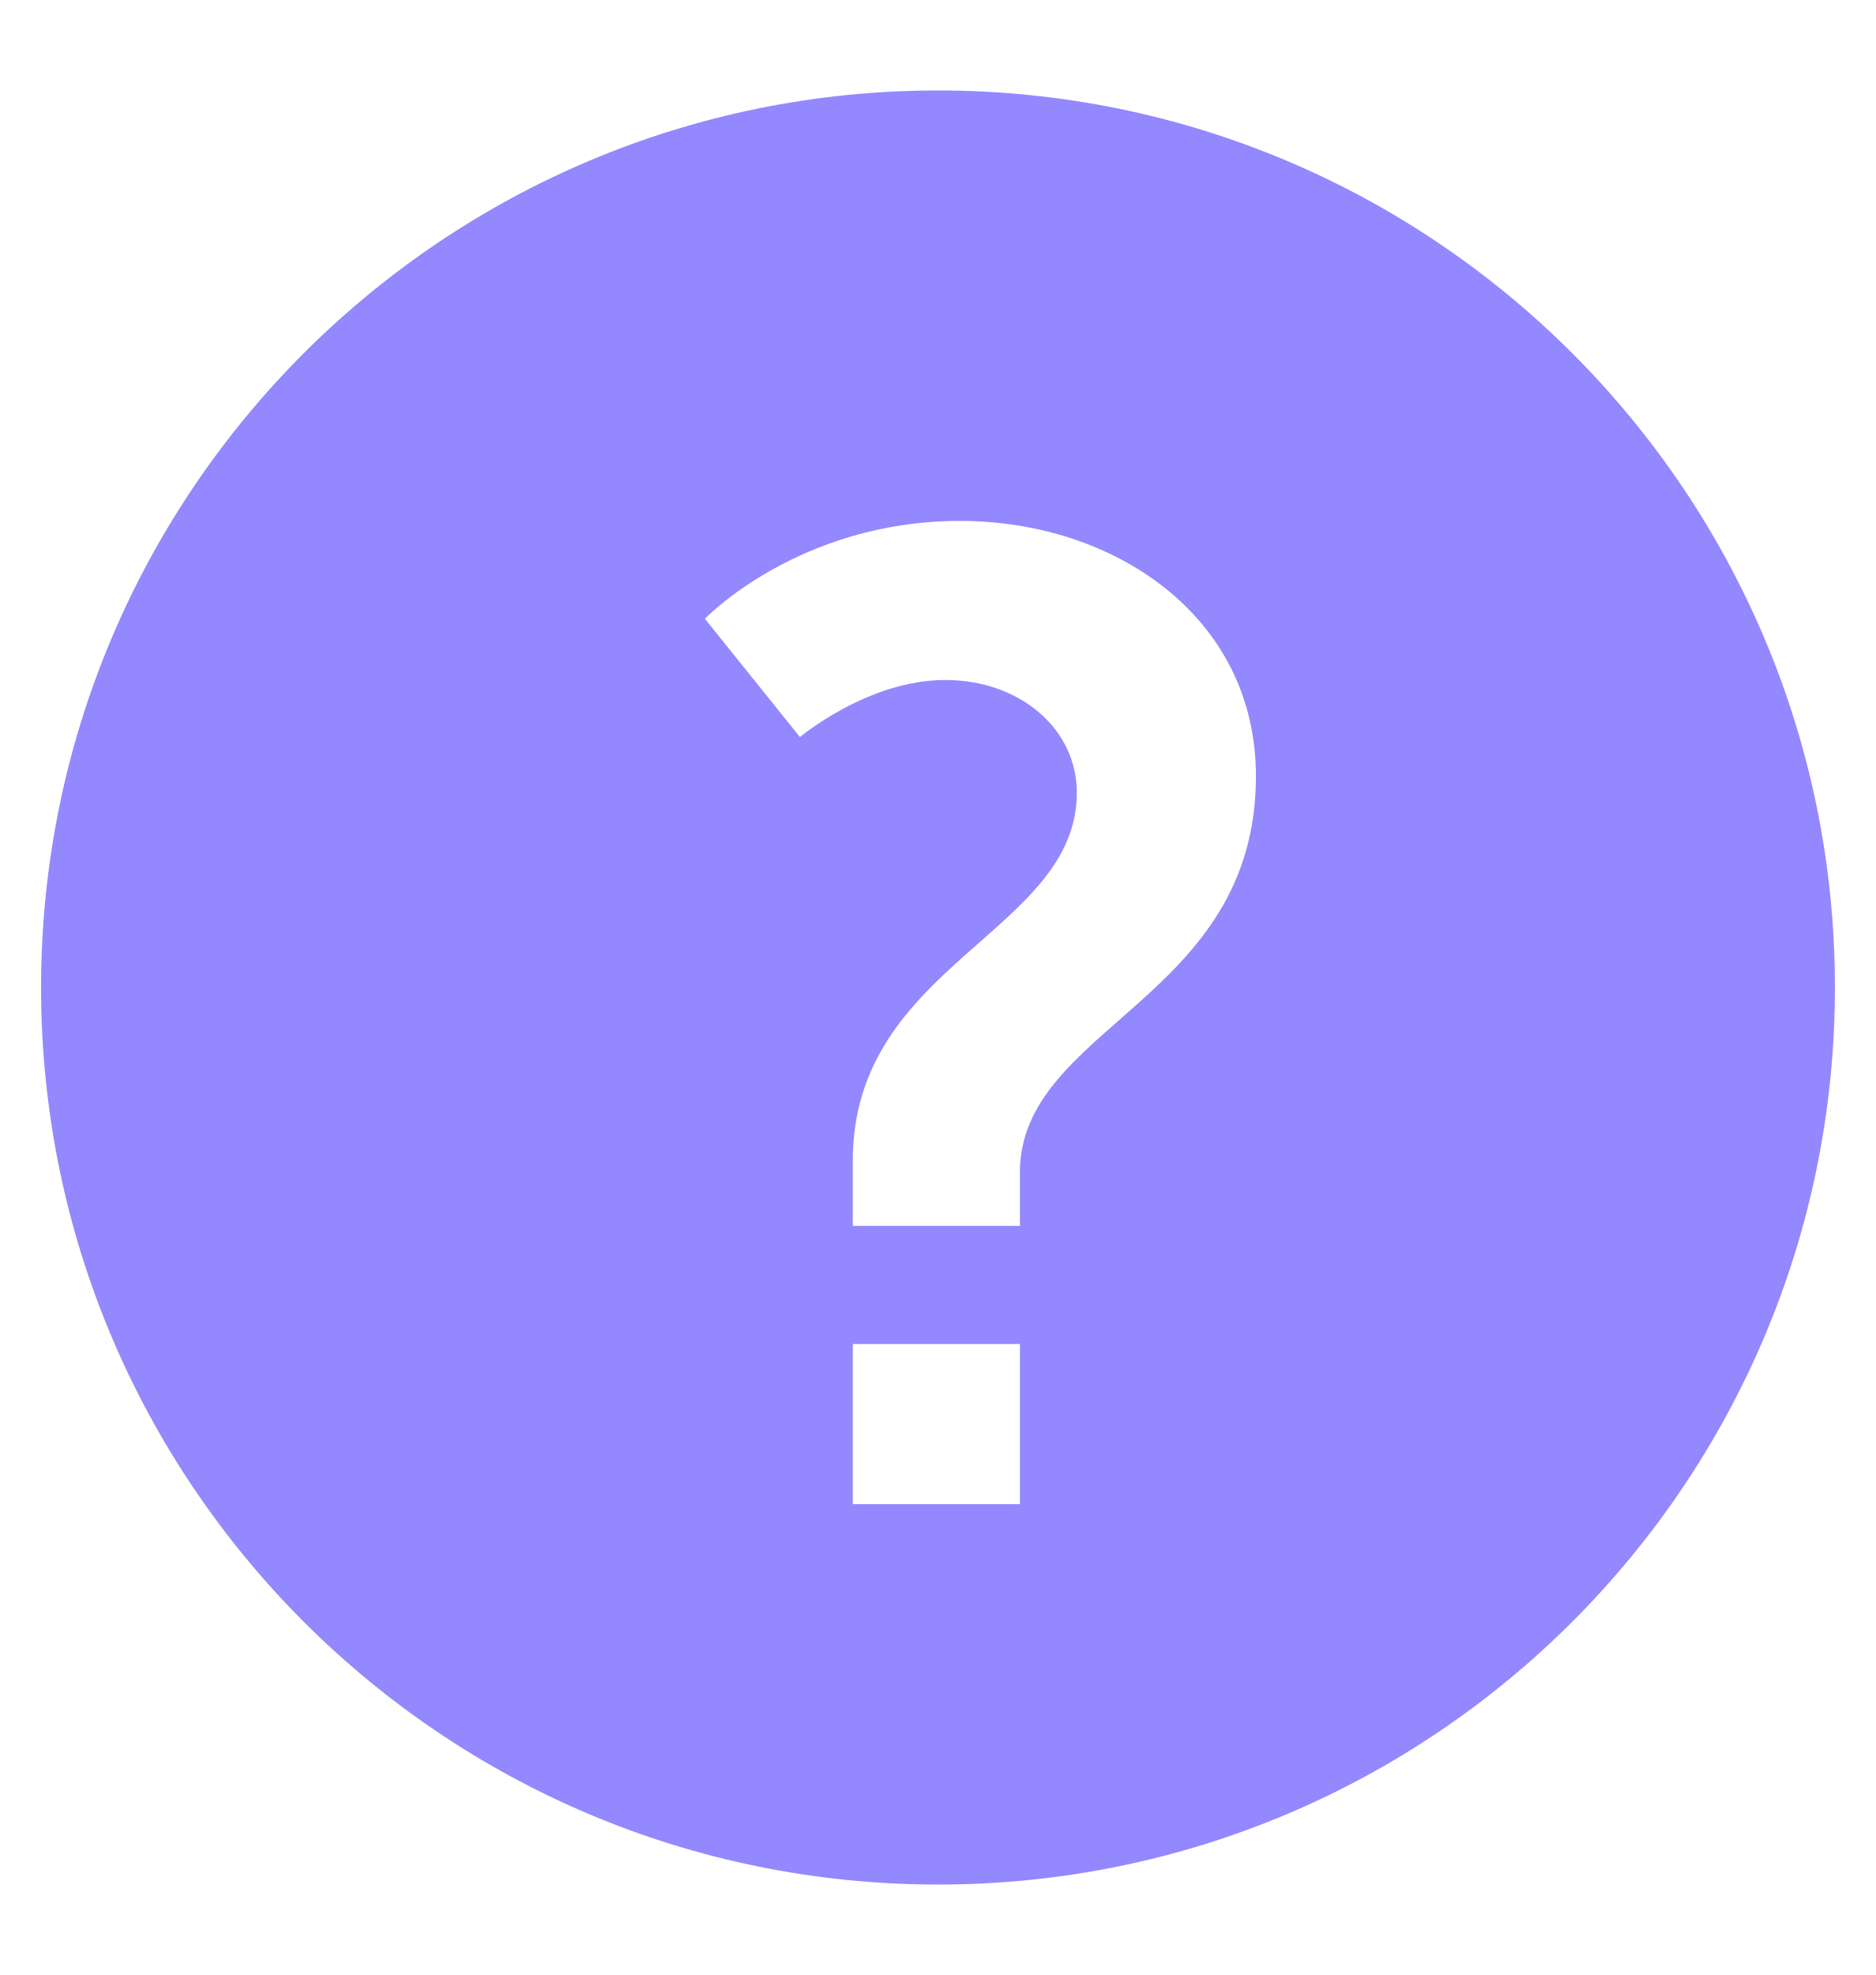
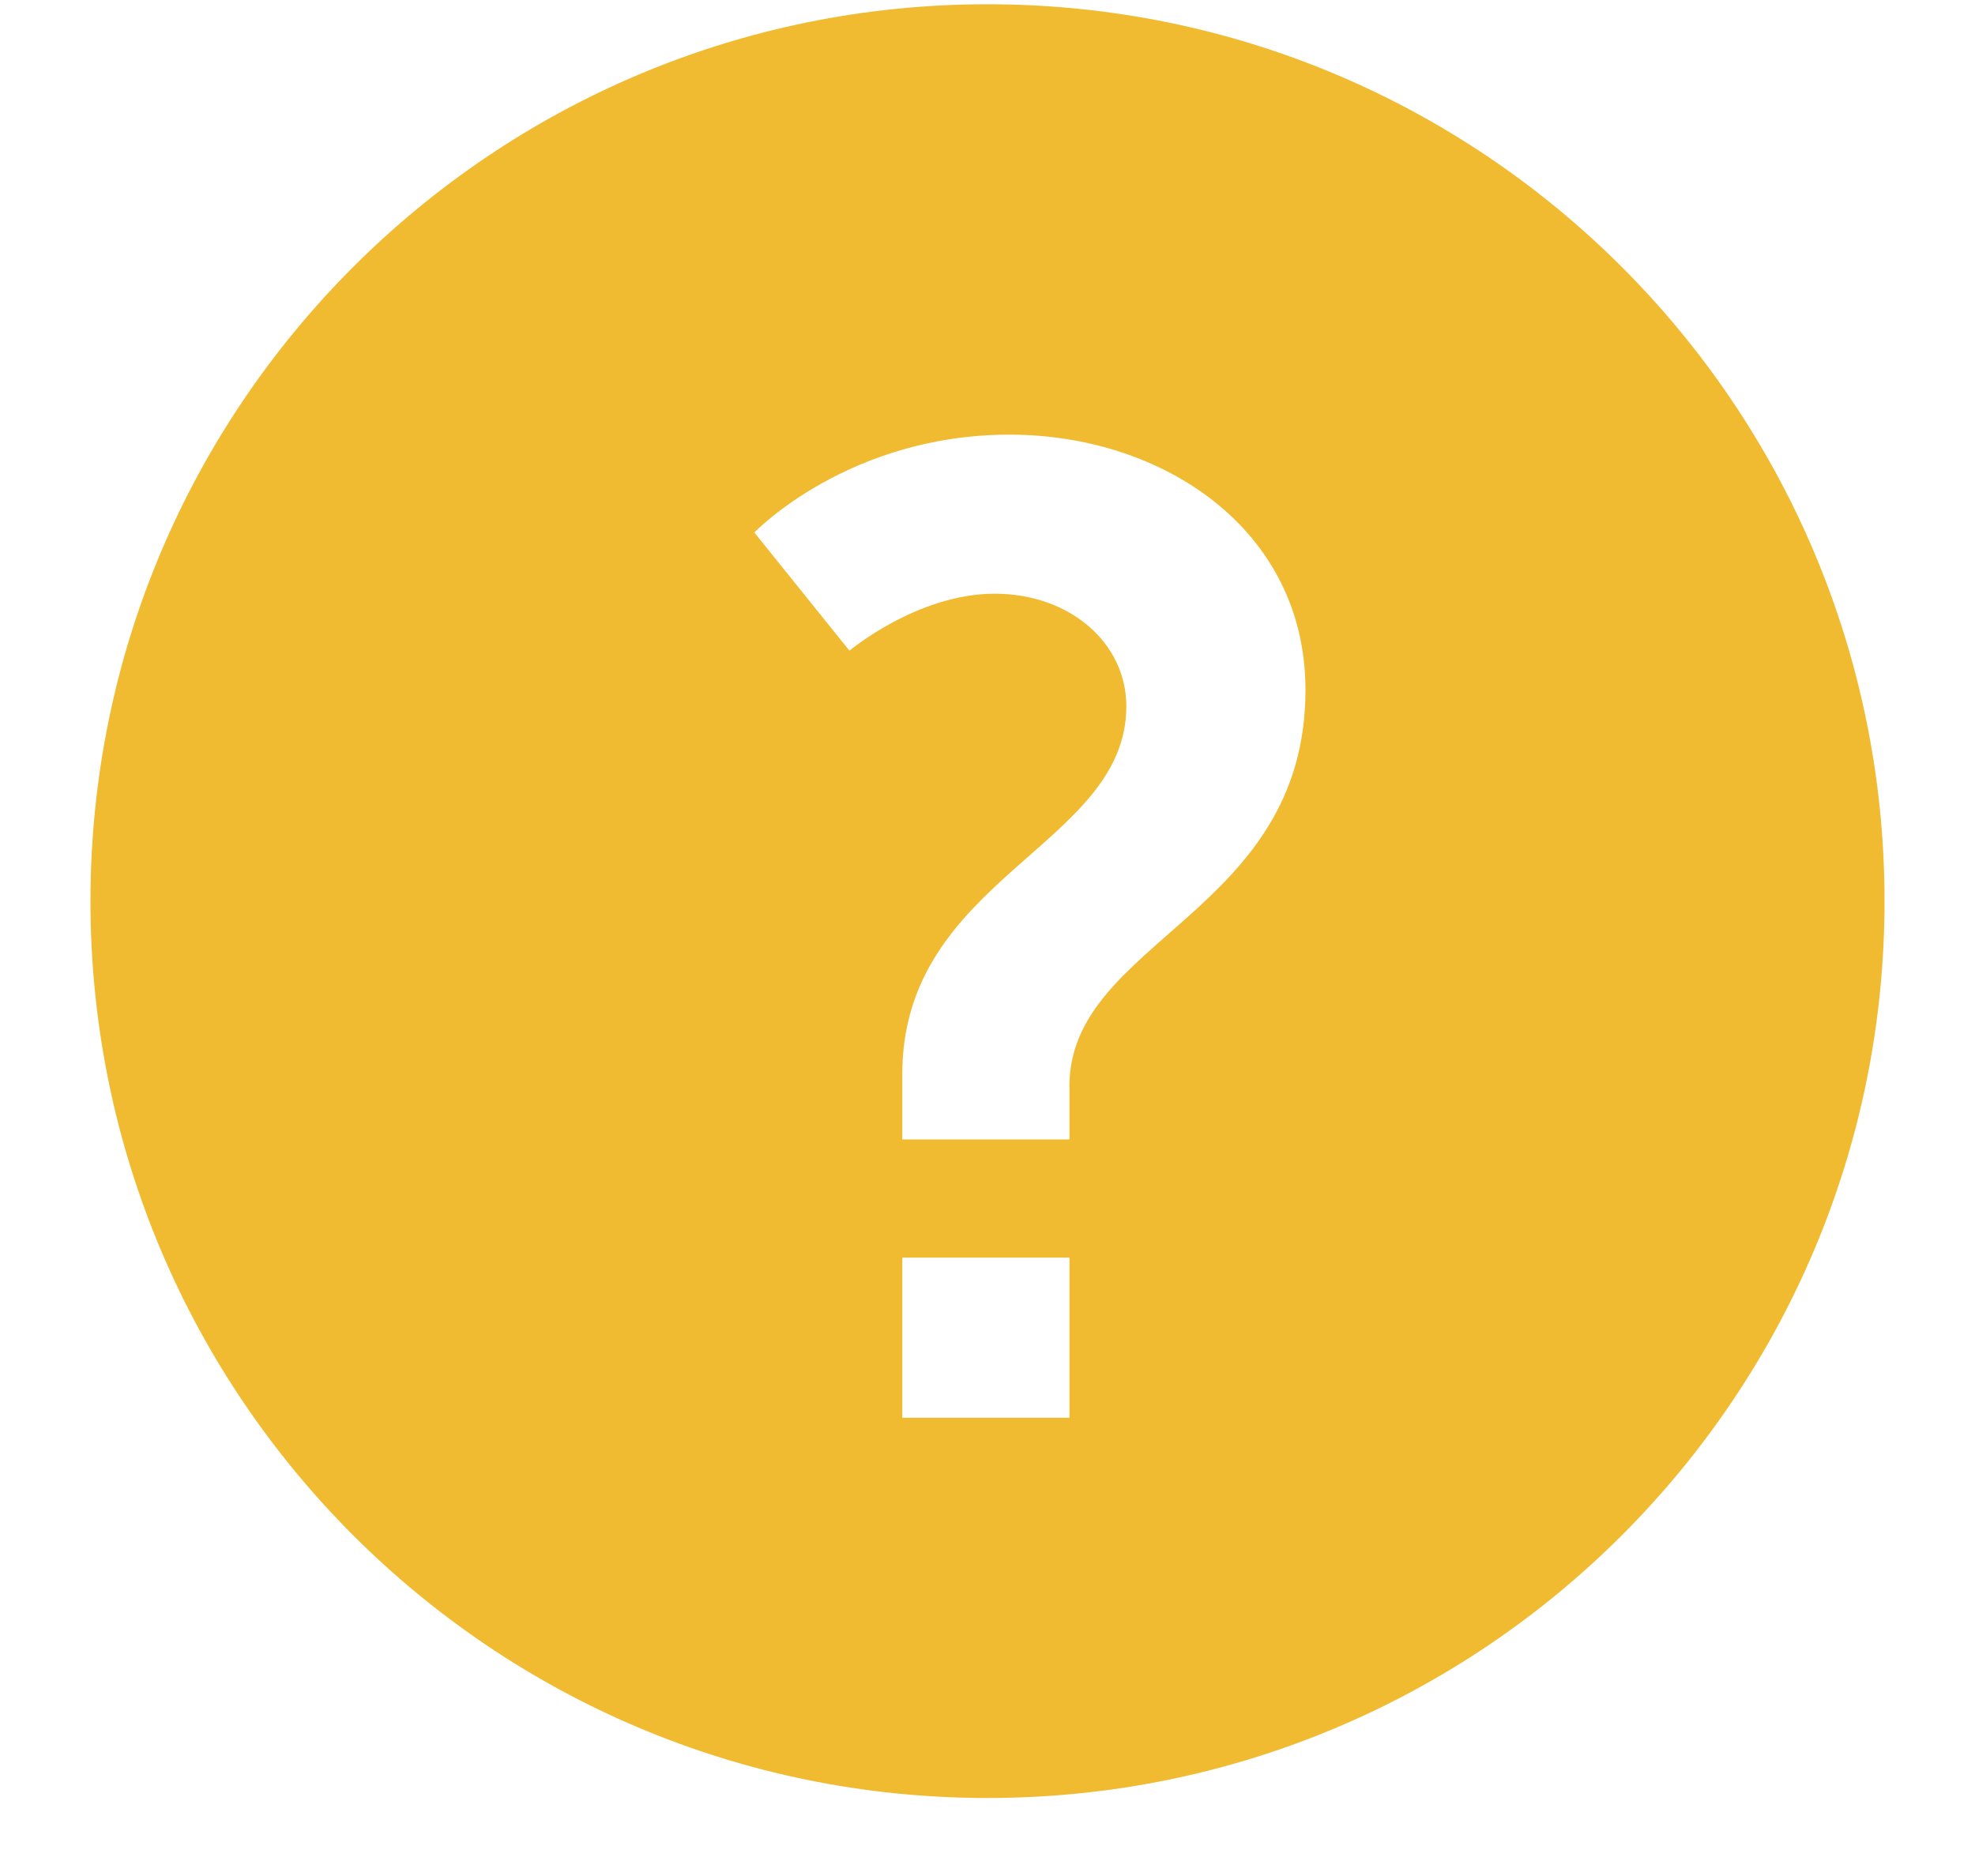
- <svg xmlns="http://www.w3.org/2000/svg" width="19" height="20" viewBox="0 0 19 20" fill="none">
-   <path d="M9.5 0.916C4.483 0.916 0.416 4.983 0.416 10C0.416 15.017 4.483 19.084 9.5 19.084C14.517 19.084 18.584 15.017 18.584 10C18.584 4.983 14.517 0.916 9.5 0.916ZM10.33 15.232H8.637V13.61H10.33V15.232ZM10.33 11.877V12.414H8.637V11.754C8.637 9.76 10.906 9.444 10.906 8.027C10.906 7.381 10.329 6.886 9.573 6.886C8.789 6.886 8.102 7.464 8.102 7.464L7.139 6.266C7.139 6.266 8.087 5.275 9.724 5.275C11.277 5.275 12.72 6.237 12.72 7.86C12.72 10.13 10.329 10.391 10.329 11.877L10.33 11.877Z" fill="#9388FE" />
+ <svg xmlns="http://www.w3.org/2000/svg" width="20" height="19" viewBox="0 0 20 19" fill="none">
+   <path d="M10 0.043C4.983 0.043 0.916 4.11 0.916 9.127C0.916 14.144 4.983 18.21 10 18.21C15.017 18.21 19.084 14.144 19.084 9.127C19.084 4.11 15.017 0.043 10 0.043ZM10.83 14.359H9.137V12.737H10.83V14.359ZM10.83 11.004V11.54H9.137V10.88C9.137 8.887 11.406 8.57 11.406 7.154C11.406 6.508 10.829 6.013 10.073 6.013C9.289 6.013 8.602 6.59 8.602 6.59L7.639 5.393C7.639 5.393 8.587 4.402 10.223 4.402C11.777 4.402 13.22 5.364 13.22 6.987C13.22 9.257 10.829 9.518 10.829 11.004L10.83 11.004Z" fill="#F0BB30" />
</svg>
